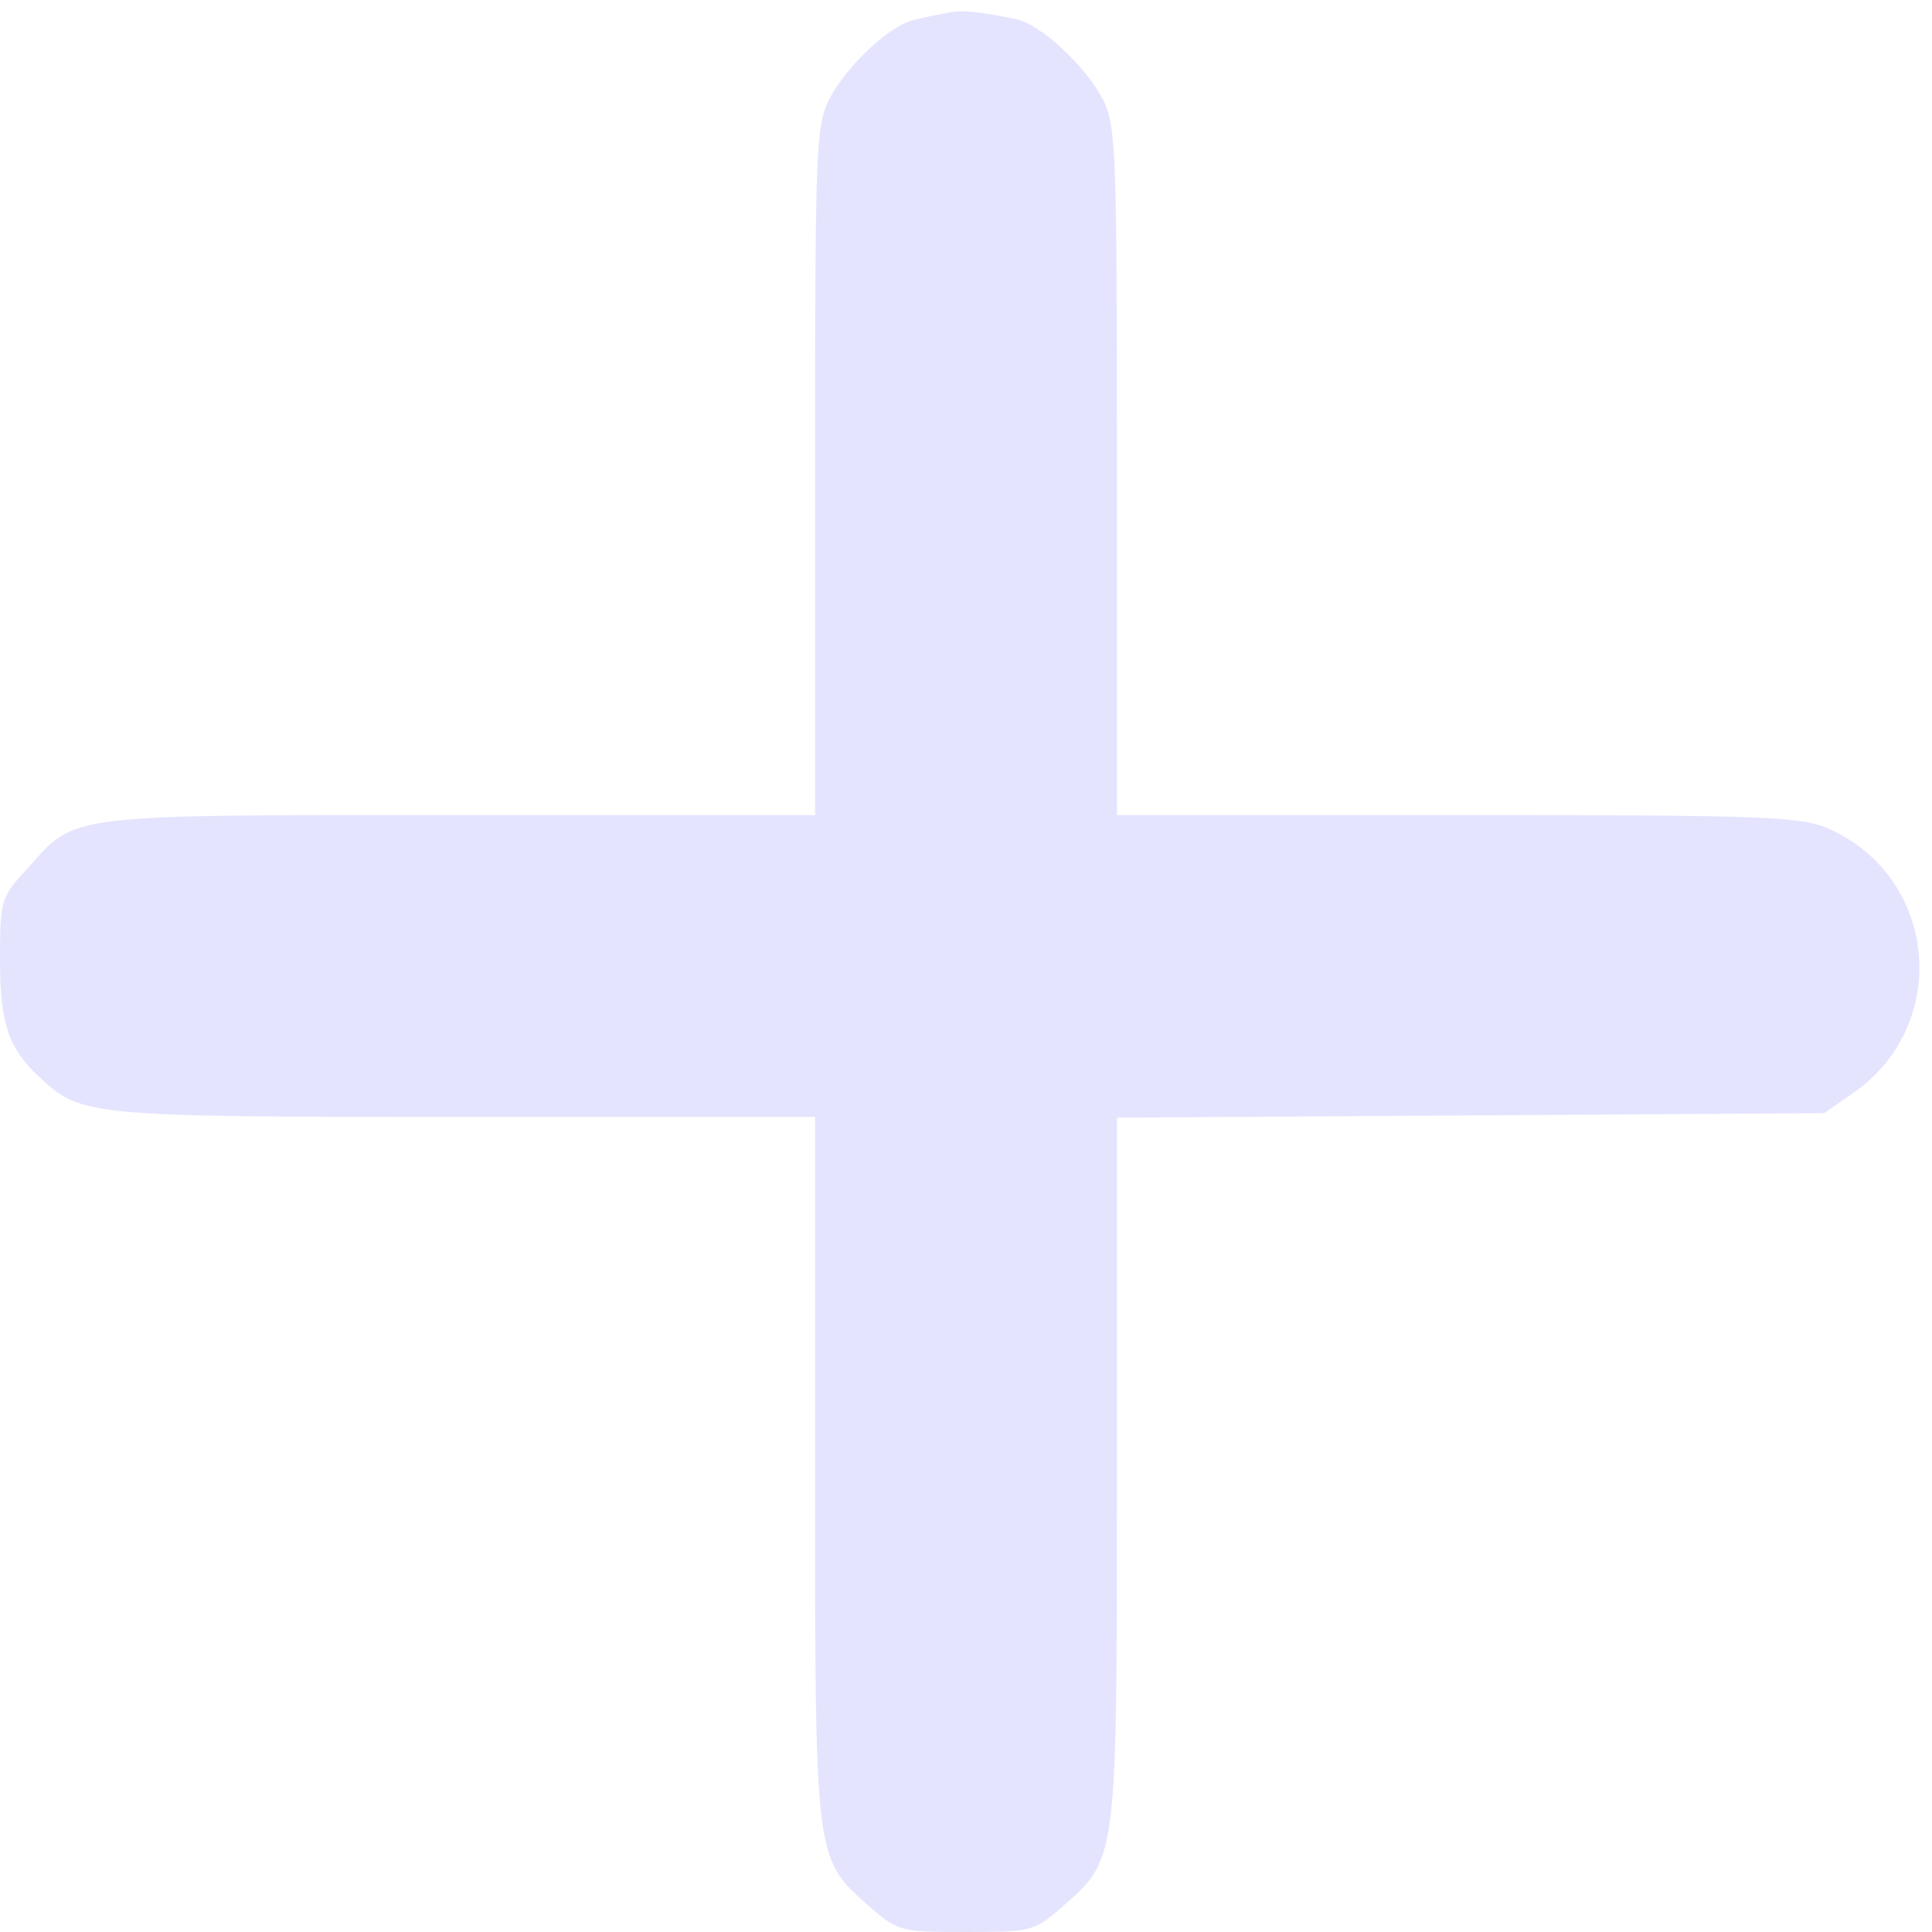
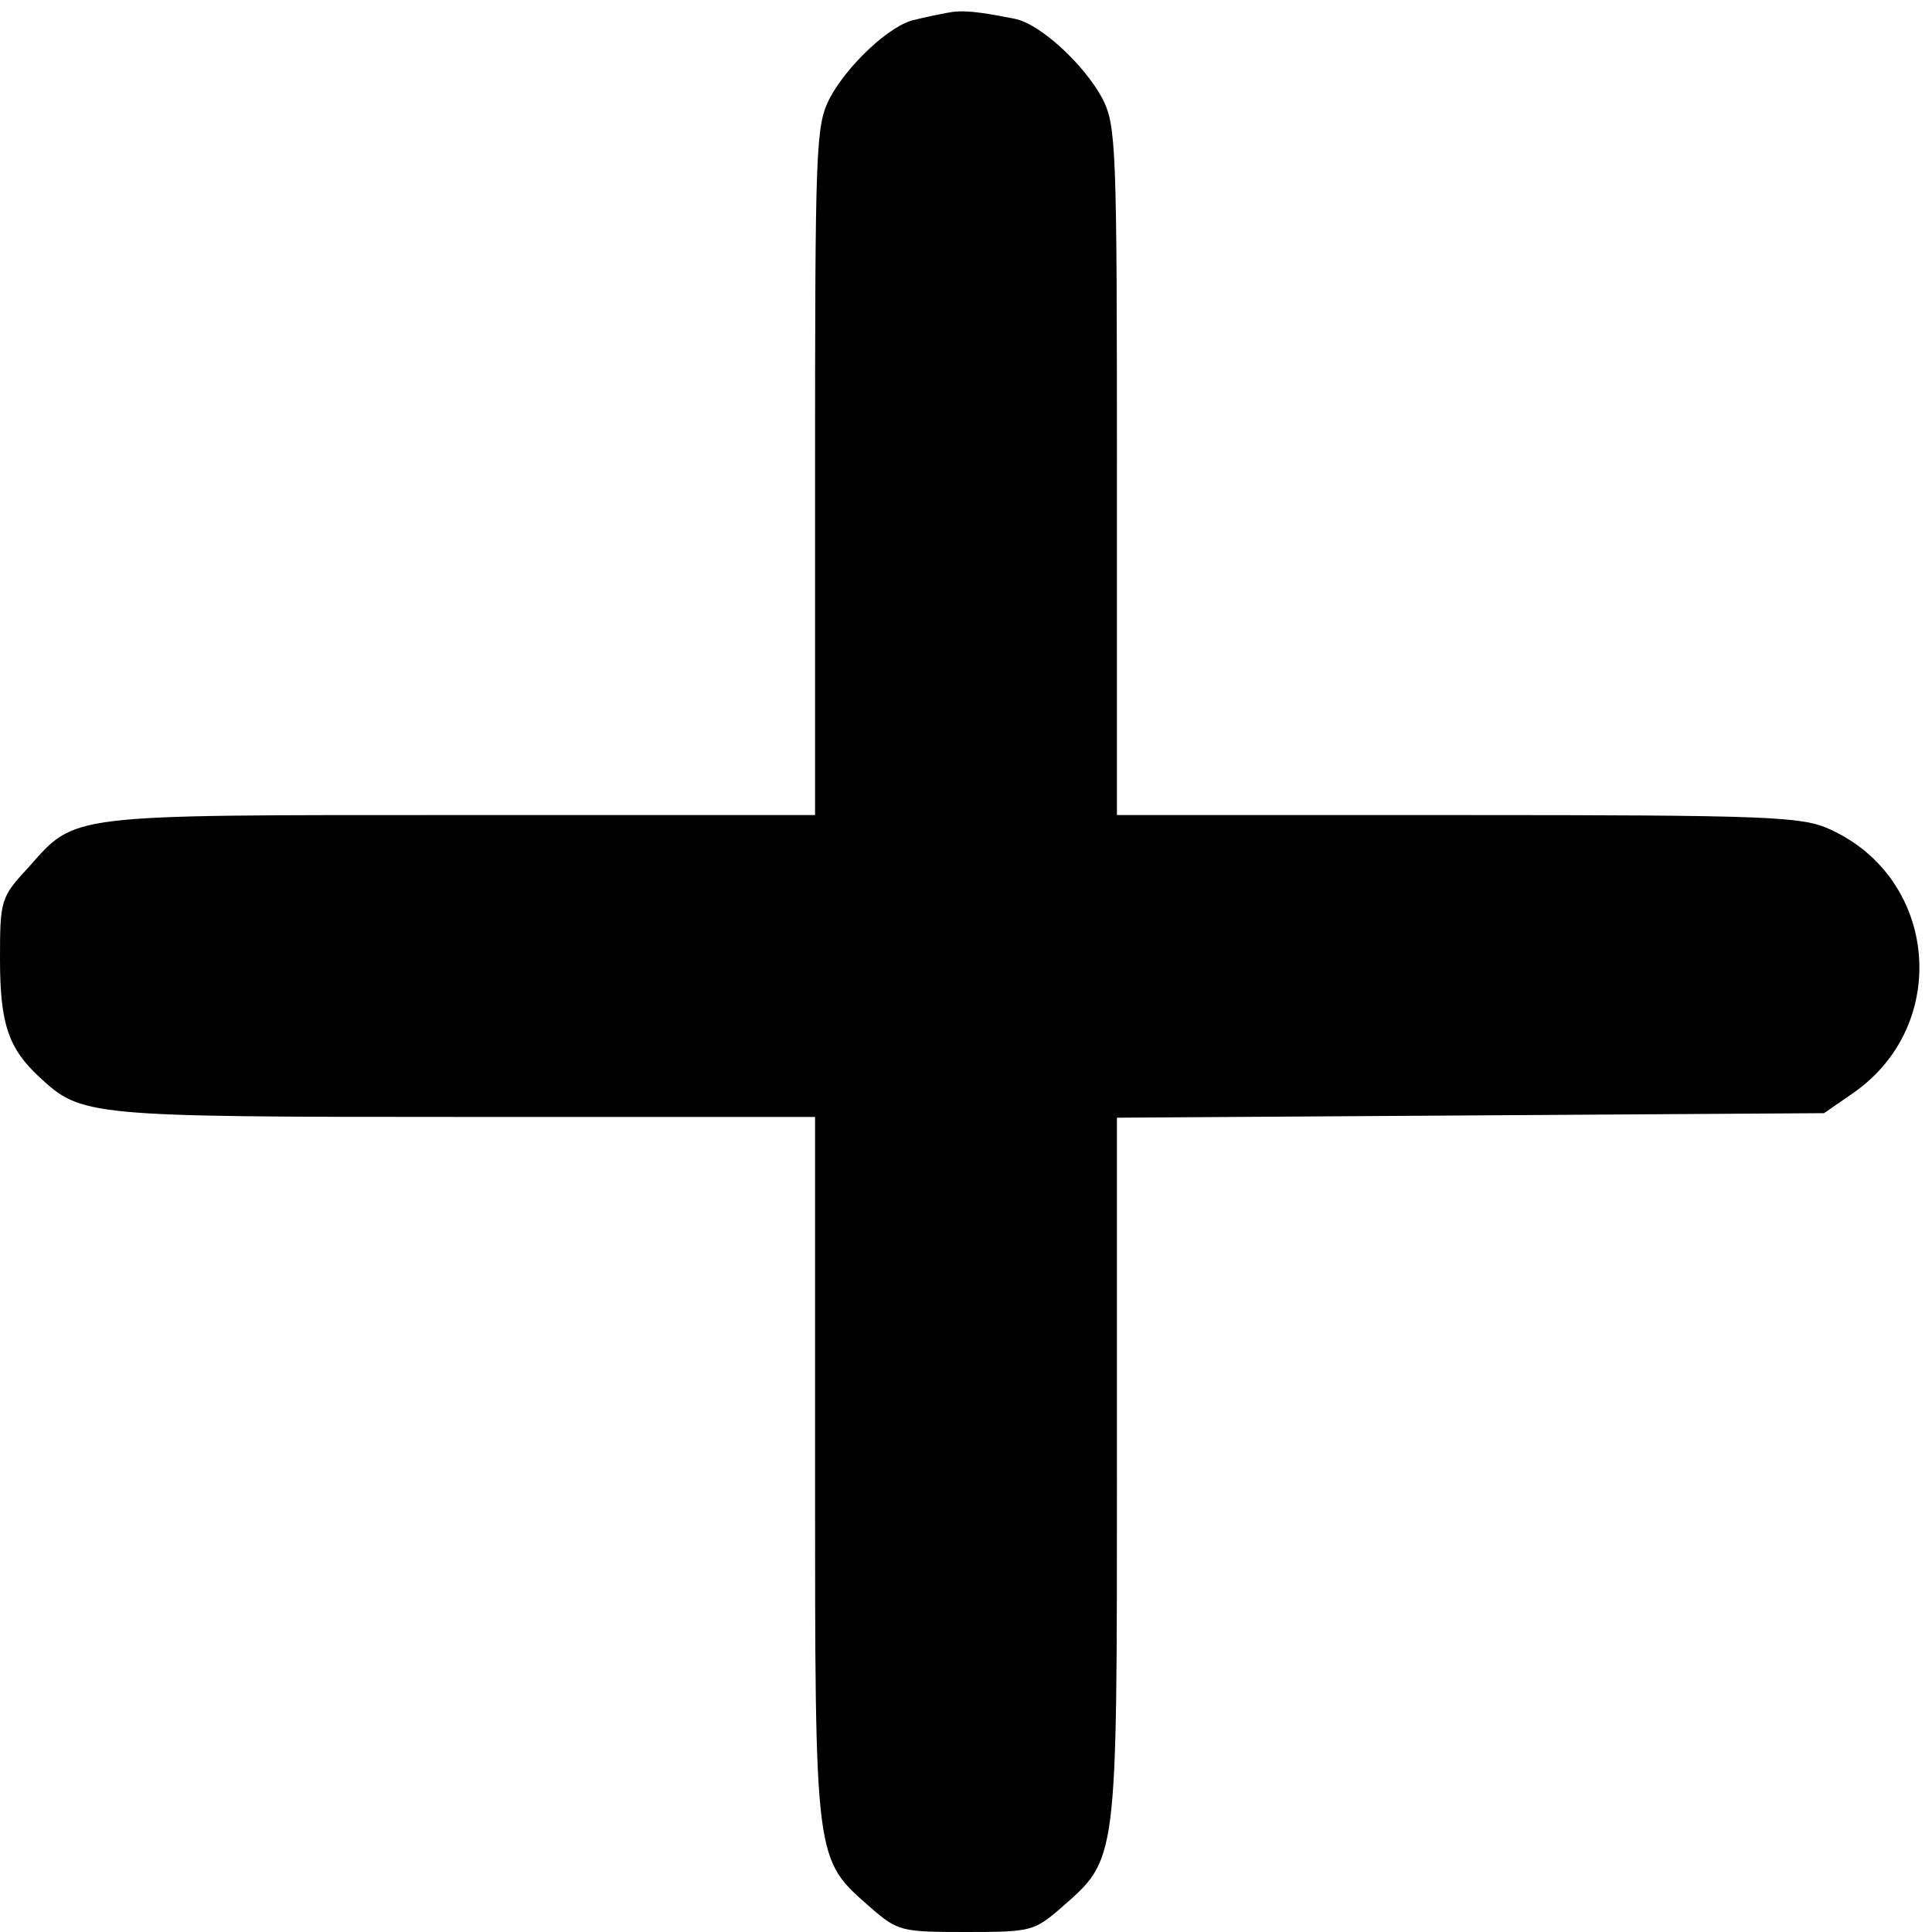
<svg xmlns="http://www.w3.org/2000/svg" version="1.0" width="256pt" height="256pt" viewBox="0 0 256 256" preserveAspectRatio="xMidYMid meet">
-   <g transform="translate(0,256) scale(0.1,-0.1)" fill="#E4E4FF" stroke="none">
+   <g transform="translate(0,256) scale(0.1,-0.1)" fill="#000000" stroke="none">
    <path d="M1255 2543 c-11 -2 -30 -6 -42 -9 -33 -6 -91 -61 -114 -105 -18 -36 -19 -63 -19 -494 l0 -455 -470 0 c-524 0 -509 2 -572 -69 -37 -40 -38 -43 -38 -122 0 -85 11 -118 52 -156 56 -52 62 -53 563 -53 l465 0 0 -467 c0 -525 -1 -515 74 -581 36 -31 40 -32 126 -32 86 0 90 1 126 32 75 66 74 56 74 580 l0 467 468 3 469 3 39 27 c129 90 112 284 -31 349 -37 17 -76 19 -492 19 l-453 0 0 455 c0 431 -1 458 -19 494 -24 45 -82 99 -116 106 -50 10 -70 12 -90 8z" />
  </g>
</svg>
